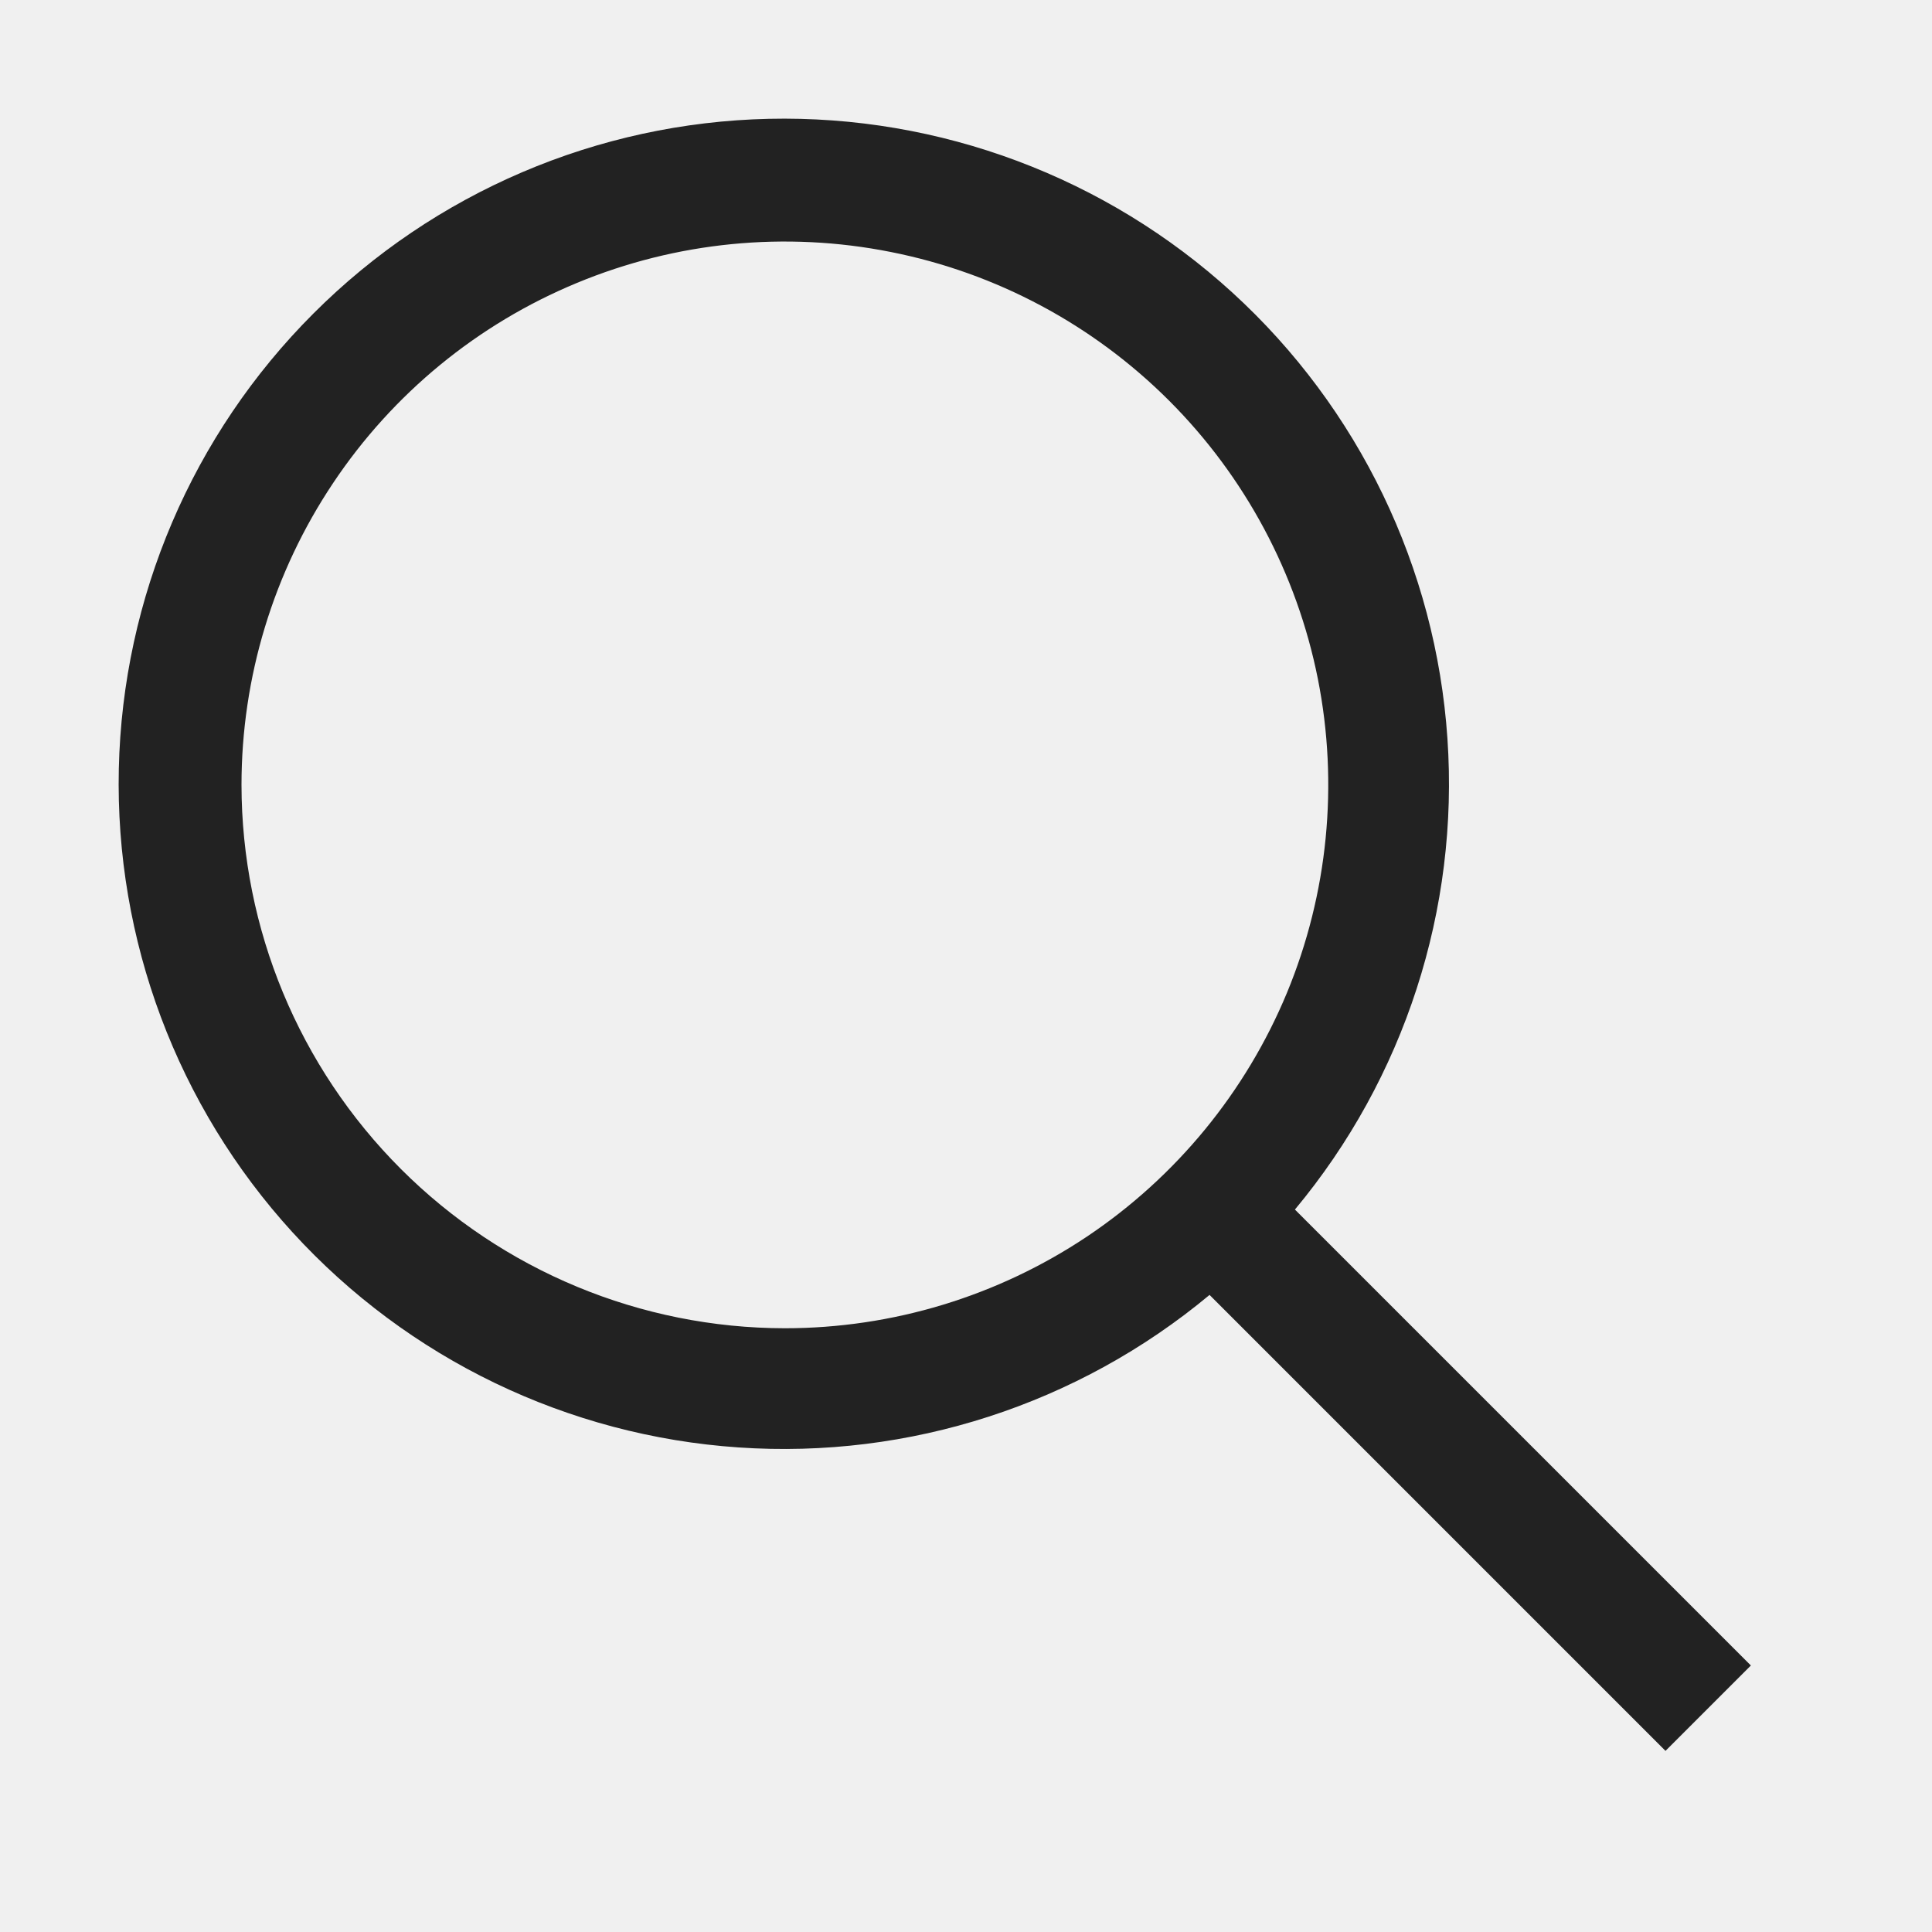
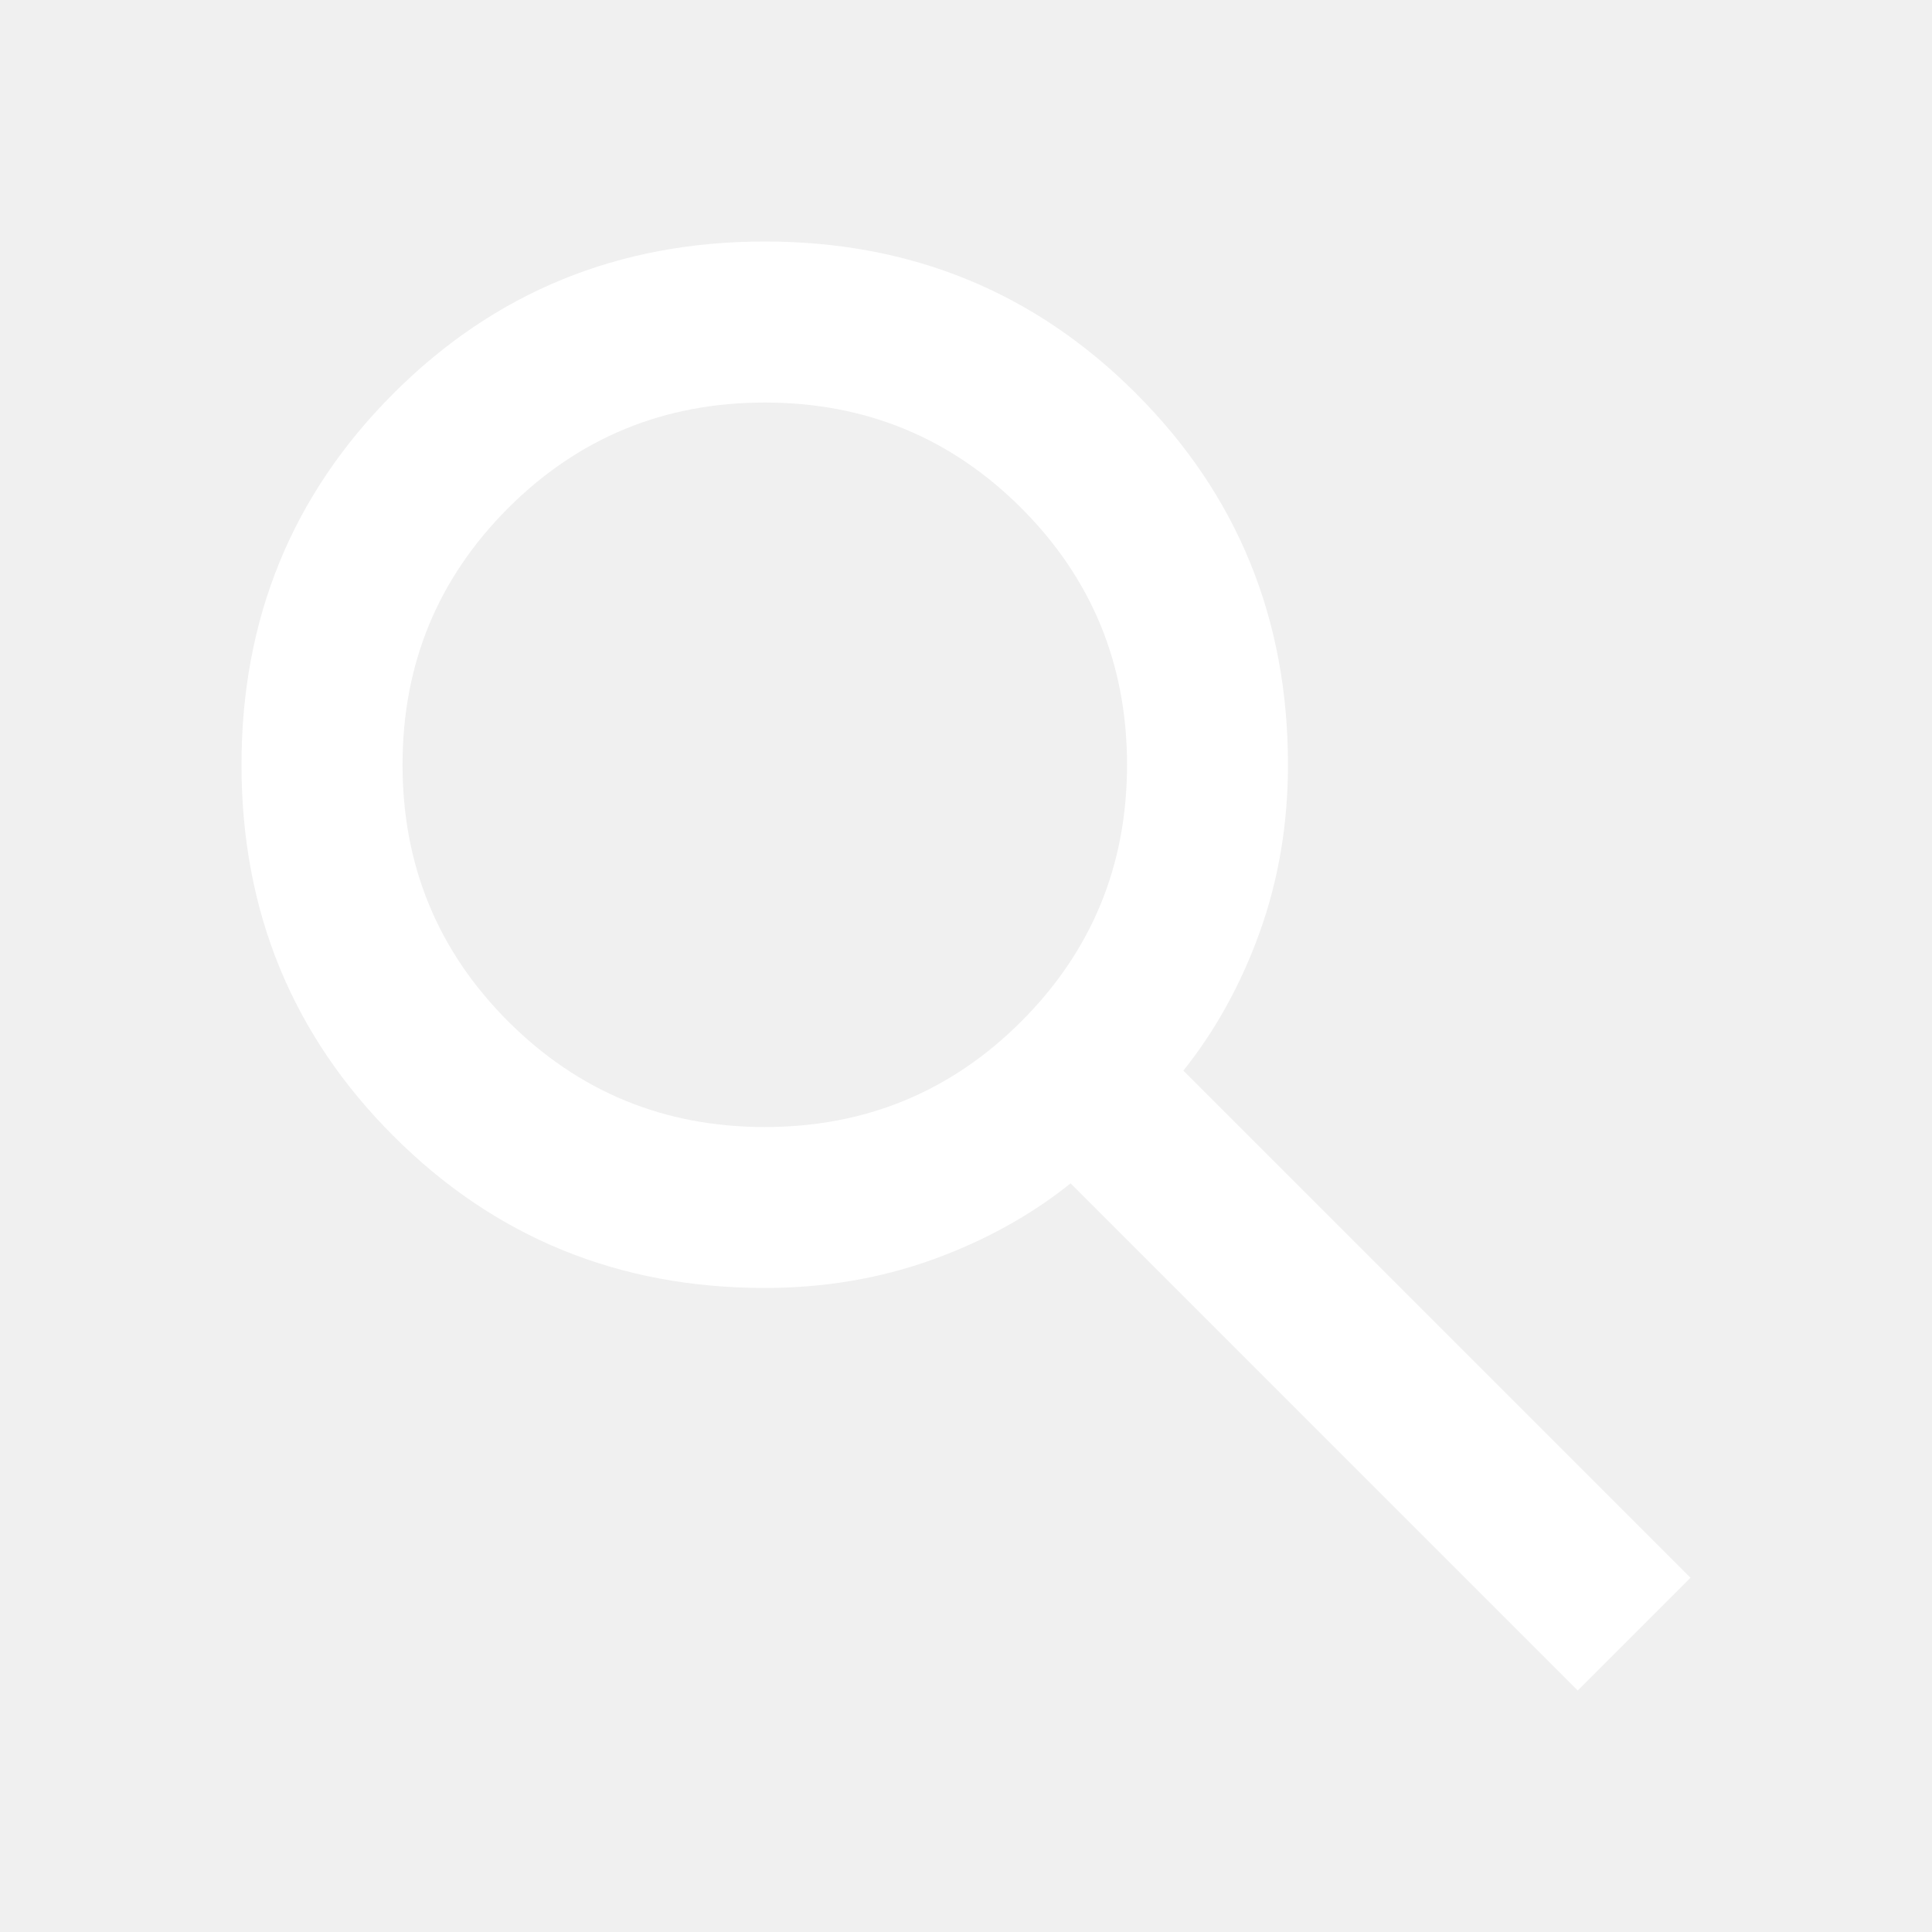
- <svg xmlns="http://www.w3.org/2000/svg" width="16" height="16" viewBox="0 0 16 16" fill="none">
-   <path d="M14.5 13.793L10.724 10.017C11.631 8.928 12.084 7.53 11.987 6.116C11.891 4.702 11.253 3.379 10.206 2.423C9.159 1.467 7.783 0.952 6.366 0.984C4.949 1.016 3.598 1.593 2.596 2.596C1.593 3.598 1.016 4.949 0.984 6.366C0.952 7.783 1.467 9.159 2.423 10.206C3.379 11.253 4.702 11.891 6.116 11.987C7.53 12.084 8.928 11.631 10.017 10.724L13.793 14.5L14.5 13.793ZM2 6.5C2 5.61 2.264 4.74 2.759 4C3.253 3.26 3.956 2.683 4.778 2.343C5.6 2.002 6.505 1.913 7.378 2.087C8.251 2.26 9.053 2.689 9.682 3.318C10.311 3.947 10.74 4.749 10.914 5.622C11.087 6.495 10.998 7.4 10.658 8.222C10.317 9.044 9.74 9.747 9 10.242C8.26 10.736 7.39 11 6.5 11C5.307 10.999 4.163 10.524 3.32 9.681C2.476 8.837 2.001 7.693 2 6.5Z" fill="#222222" />
+ <svg xmlns="http://www.w3.org/2000/svg" width="20" height="20" viewBox="0 0 20 20" fill="none">
+   <path d="M16.333 17.5L11.083 12.25C10.667 12.583 10.188 12.847 9.646 13.042C9.104 13.236 8.528 13.333 7.917 13.333C6.403 13.333 5.122 12.809 4.073 11.76C3.024 10.712 2.5 9.431 2.5 7.917C2.5 6.403 3.024 5.122 4.073 4.073C5.122 3.024 6.403 2.5 7.917 2.5C9.431 2.5 10.712 3.024 11.76 4.073C12.809 5.122 13.333 6.403 13.333 7.917C13.333 8.528 13.236 9.104 13.042 9.646C12.847 10.188 12.583 10.667 12.25 11.083L17.5 16.333L16.333 17.5ZM7.917 11.667C8.958 11.667 9.844 11.302 10.573 10.573C11.302 9.844 11.667 8.958 11.667 7.917C11.667 6.875 11.302 5.99 10.573 5.26C9.844 4.531 8.958 4.167 7.917 4.167C6.875 4.167 5.99 4.531 5.26 5.26C4.531 5.99 4.167 6.875 4.167 7.917C4.167 8.958 4.531 9.844 5.26 10.573C5.99 11.302 6.875 11.667 7.917 11.667Z" fill="white" />
</svg>
